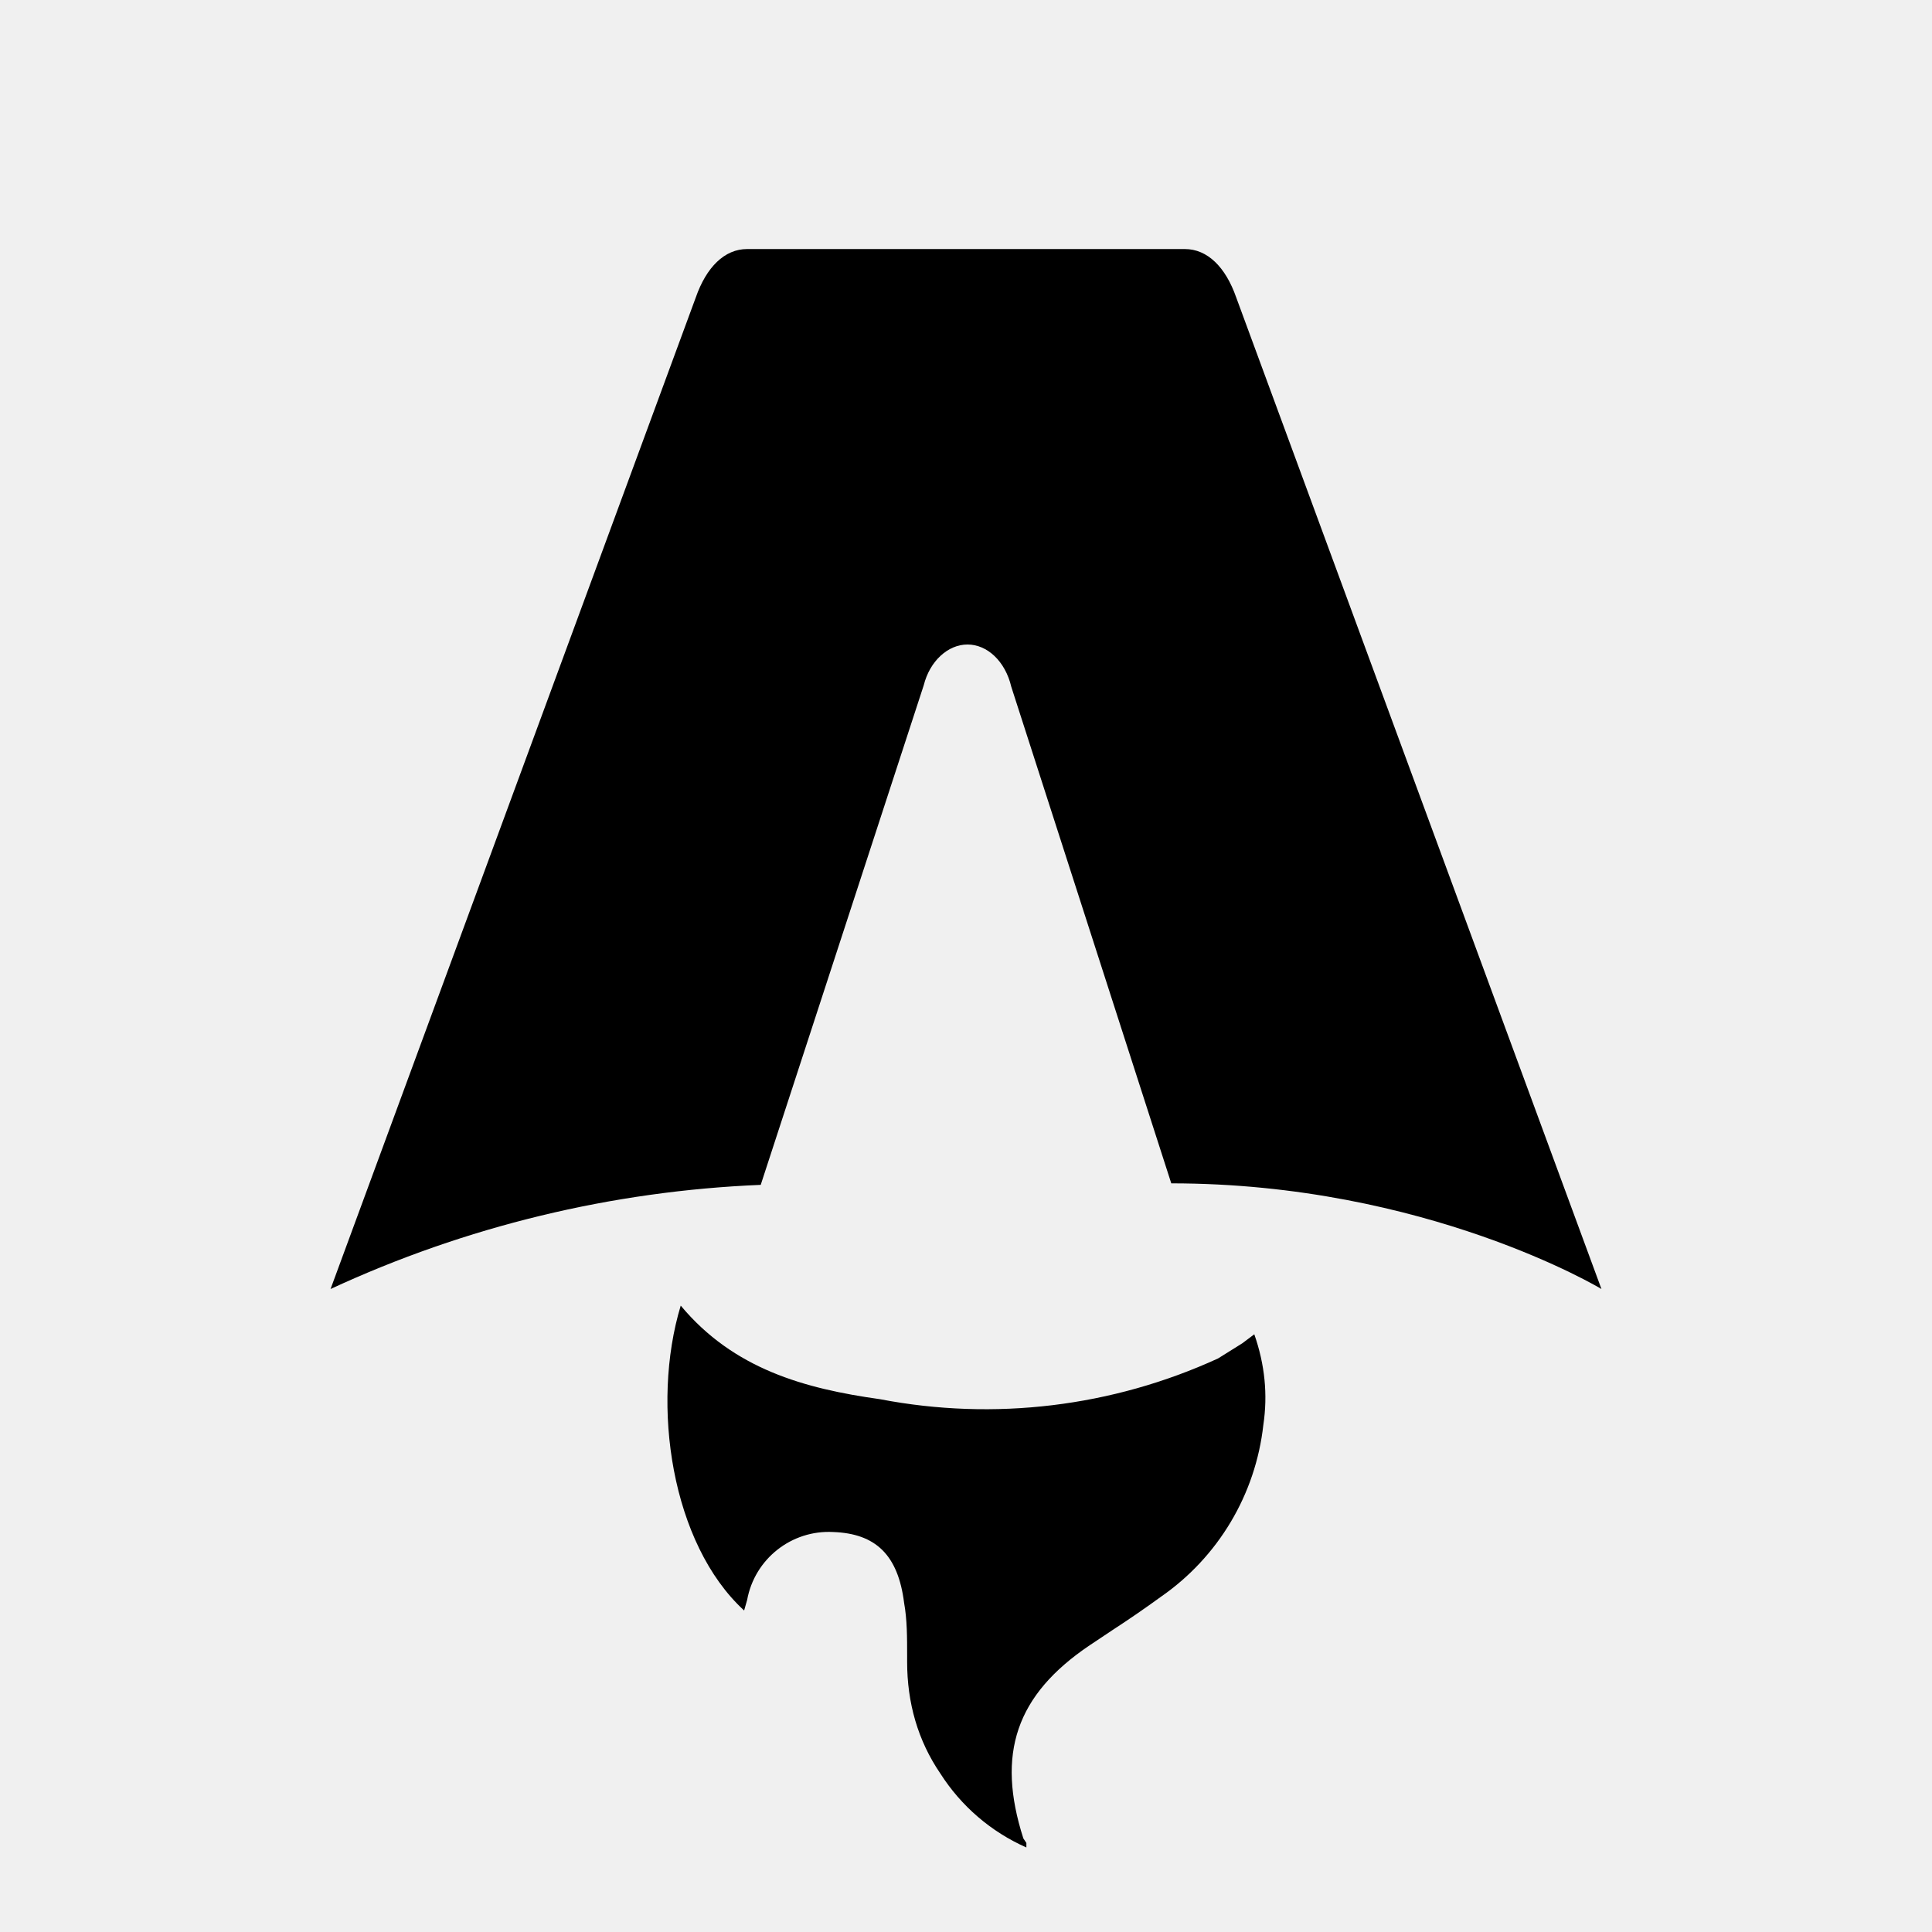
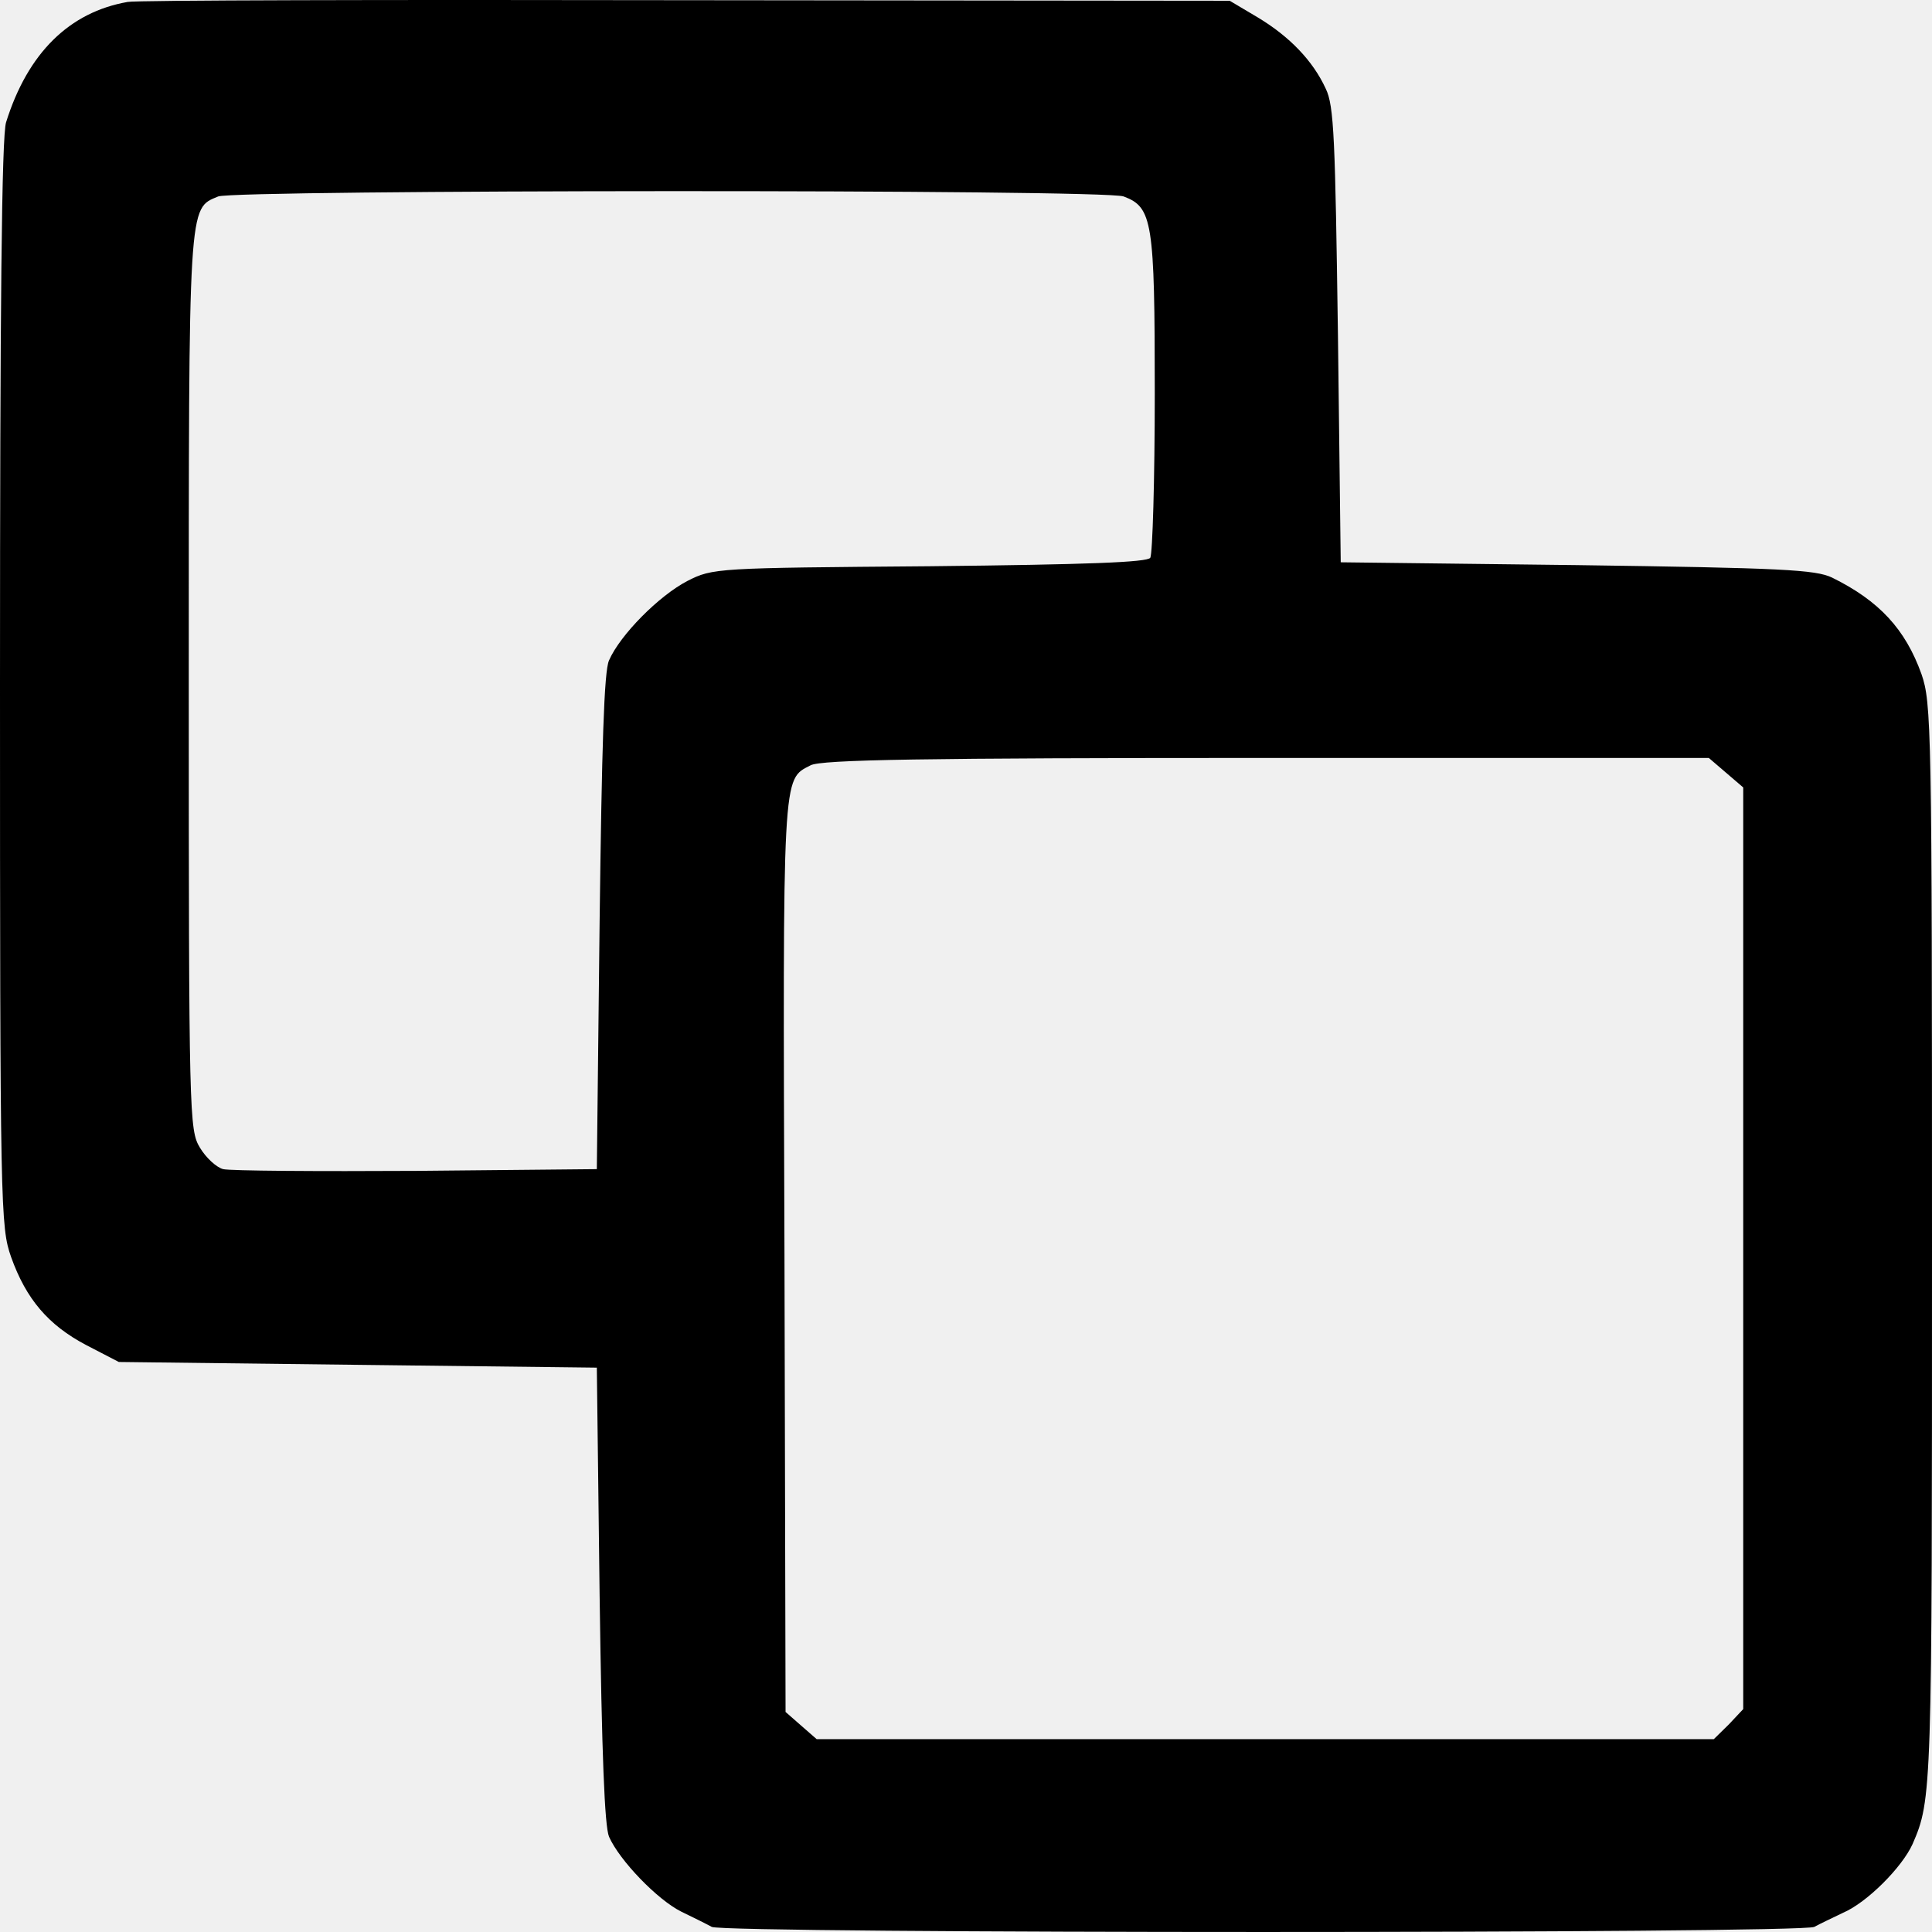
- <svg xmlns="http://www.w3.org/2000/svg" fill="none" viewBox="0 0 128 128">
-   <path d="M50.4 78.5a75.1 75.1 0 0 0-28.5 6.9l24.2-65.7c.7-2 1.9-3.2 3.4-3.2h29c1.5 0 2.7 1.2 3.4 3.2l24.2 65.7s-11.6-7-28.5-7L67 45.5c-.4-1.7-1.6-2.8-2.9-2.8-1.3 0-2.5 1.1-2.9 2.7L50.4 78.5Zm-1.1 28.2Zm-4.2-20.2c-2 6.6-.6 15.8 4.2 20.2a17.5 17.5 0 0 1 .2-.7 5.5 5.5 0 0 1 5.7-4.5c2.8.1 4.3 1.5 4.7 4.7.2 1.1.2 2.3.2 3.5v.4c0 2.7.7 5.2 2.2 7.4a13 13 0 0 0 5.7 4.9v-.3l-.2-.3c-1.8-5.6-.5-9.5 4.4-12.8l1.5-1a73 73 0 0 0 3.2-2.2 16 16 0 0 0 6.8-11.4c.3-2 .1-4-.6-6l-.8.6-1.6 1a37 37 0 0 1-22.4 2.7c-5-.7-9.7-2-13.2-6.2Z" />
-   <style>
-         path { fill: #000; }
-         @media (prefers-color-scheme: dark) {
-             path { fill: #FFF; }
-         }
-     </style>
+ <svg xmlns="http://www.w3.org/2000/svg" width="48" height="48" viewBox="0 0 48 48" fill="none">
+   <g clip-path="url(#clip0_372_13)">
+     <path d="M3.172 0.048C1.724 0.301 0.69 1.316 0.152 3.035C0.041 3.359 0 7.699 0 16.985C0 30.076 0.014 30.485 0.276 31.231C0.648 32.274 1.2 32.922 2.138 33.416L2.952 33.838L8.883 33.909L14.828 33.979L14.897 39.616C14.952 43.618 15.021 45.365 15.131 45.633C15.393 46.224 16.331 47.197 16.924 47.493C17.214 47.634 17.559 47.803 17.683 47.873C18.014 48.042 44.759 48.042 45.076 47.873C45.2 47.803 45.531 47.648 45.793 47.521C46.386 47.267 47.255 46.394 47.517 45.816C48 44.703 48 44.534 48 30.964C48 18.042 47.986 17.464 47.738 16.746C47.338 15.633 46.69 14.928 45.517 14.35C45.103 14.153 44.276 14.111 39.172 14.04L33.31 13.97L33.241 8.333C33.172 3.444 33.145 2.626 32.938 2.204C32.621 1.513 32.041 0.907 31.241 0.428L30.552 0.019L17.035 0.005C9.6 -0.009 3.366 0.005 3.172 0.048ZM27.917 4.881C28.634 5.149 28.69 5.501 28.69 9.771C28.69 11.927 28.634 13.758 28.579 13.857C28.51 13.97 27.035 14.026 23.103 14.068C17.793 14.111 17.71 14.111 17.076 14.435C16.372 14.801 15.407 15.773 15.131 16.407C15.007 16.675 14.952 18.535 14.897 22.918L14.828 29.047L10.345 29.09C7.876 29.104 5.724 29.09 5.545 29.047C5.379 29.005 5.117 28.765 4.966 28.512C4.703 28.075 4.69 27.751 4.69 16.957C4.69 4.937 4.676 5.191 5.421 4.881C5.834 4.712 27.476 4.698 27.917 4.881ZM42.883 19.198L43.31 19.564V31.02V42.462L42.952 42.843L42.579 43.209H31.434H20.29L19.903 42.871L19.517 42.533L19.49 31.203C19.448 19.071 19.434 19.381 20.138 19.014C20.4 18.873 22.938 18.831 31.476 18.831H42.455L42.883 19.198Z" fill="black" />
+   </g>
+   <defs>
+     <clipPath id="clip0_372_13">
+       <rect width="48" height="48" fill="white" />
+     </clipPath>
+   </defs>
</svg>
